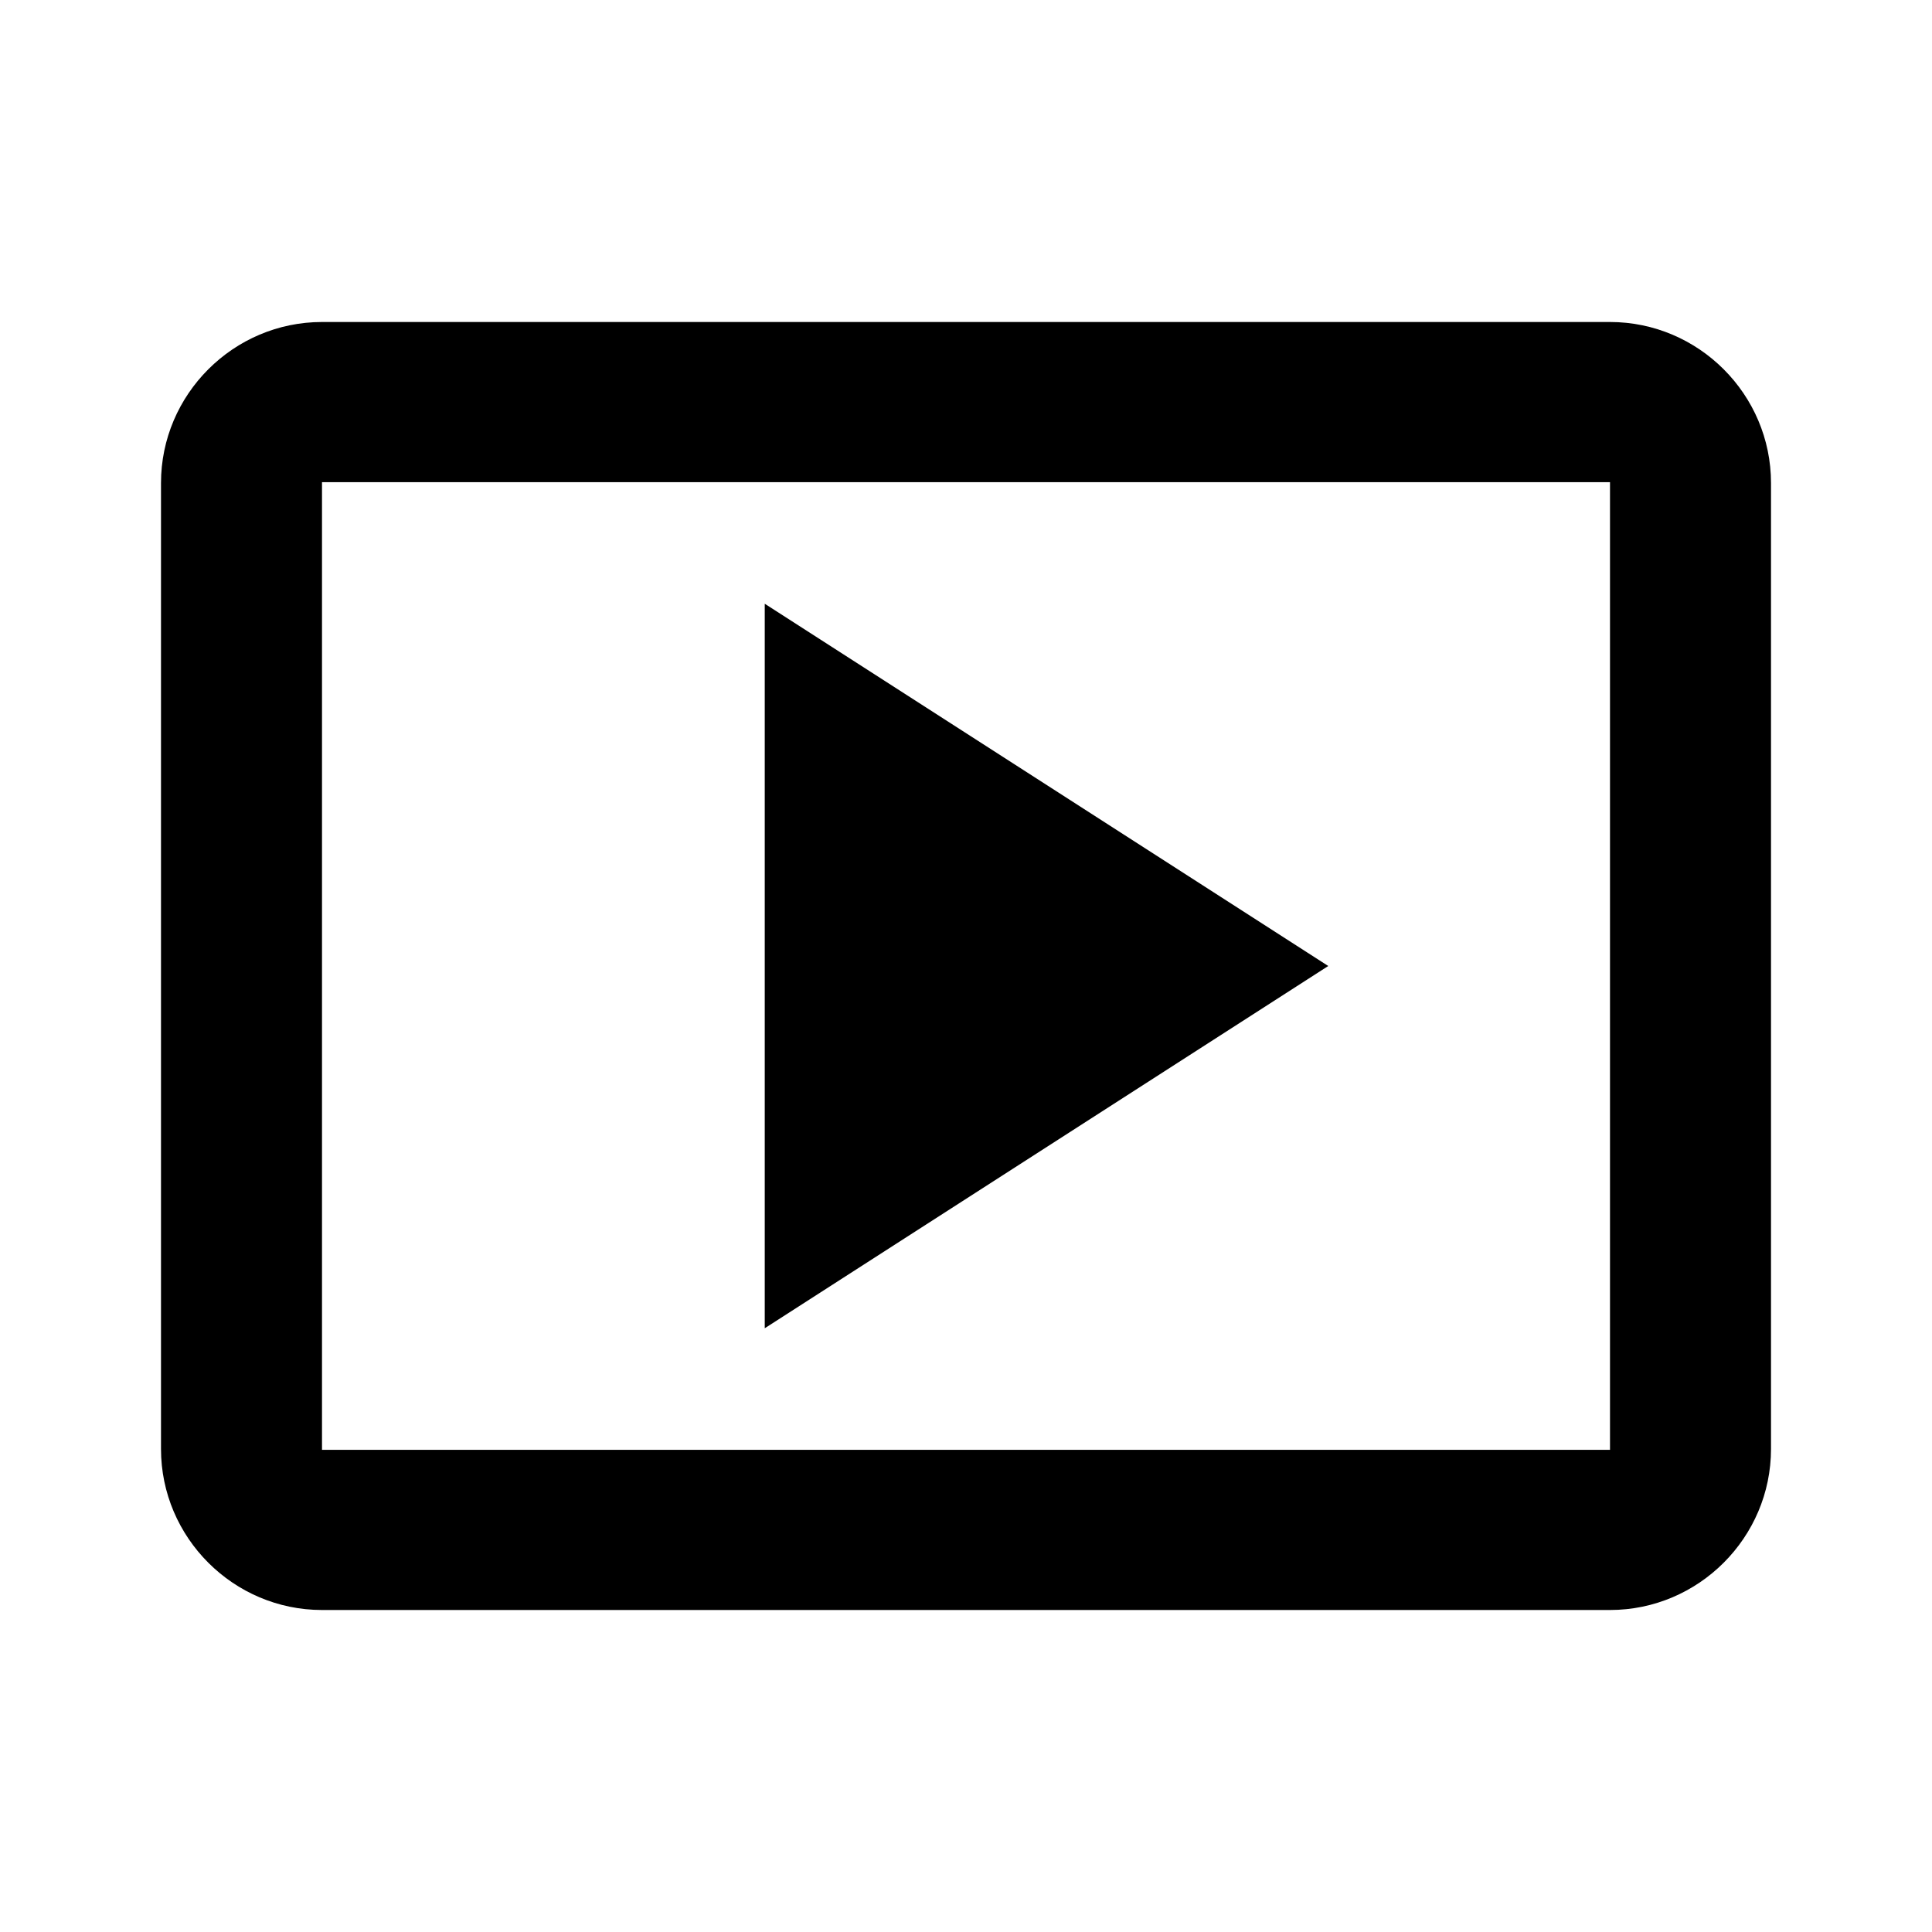
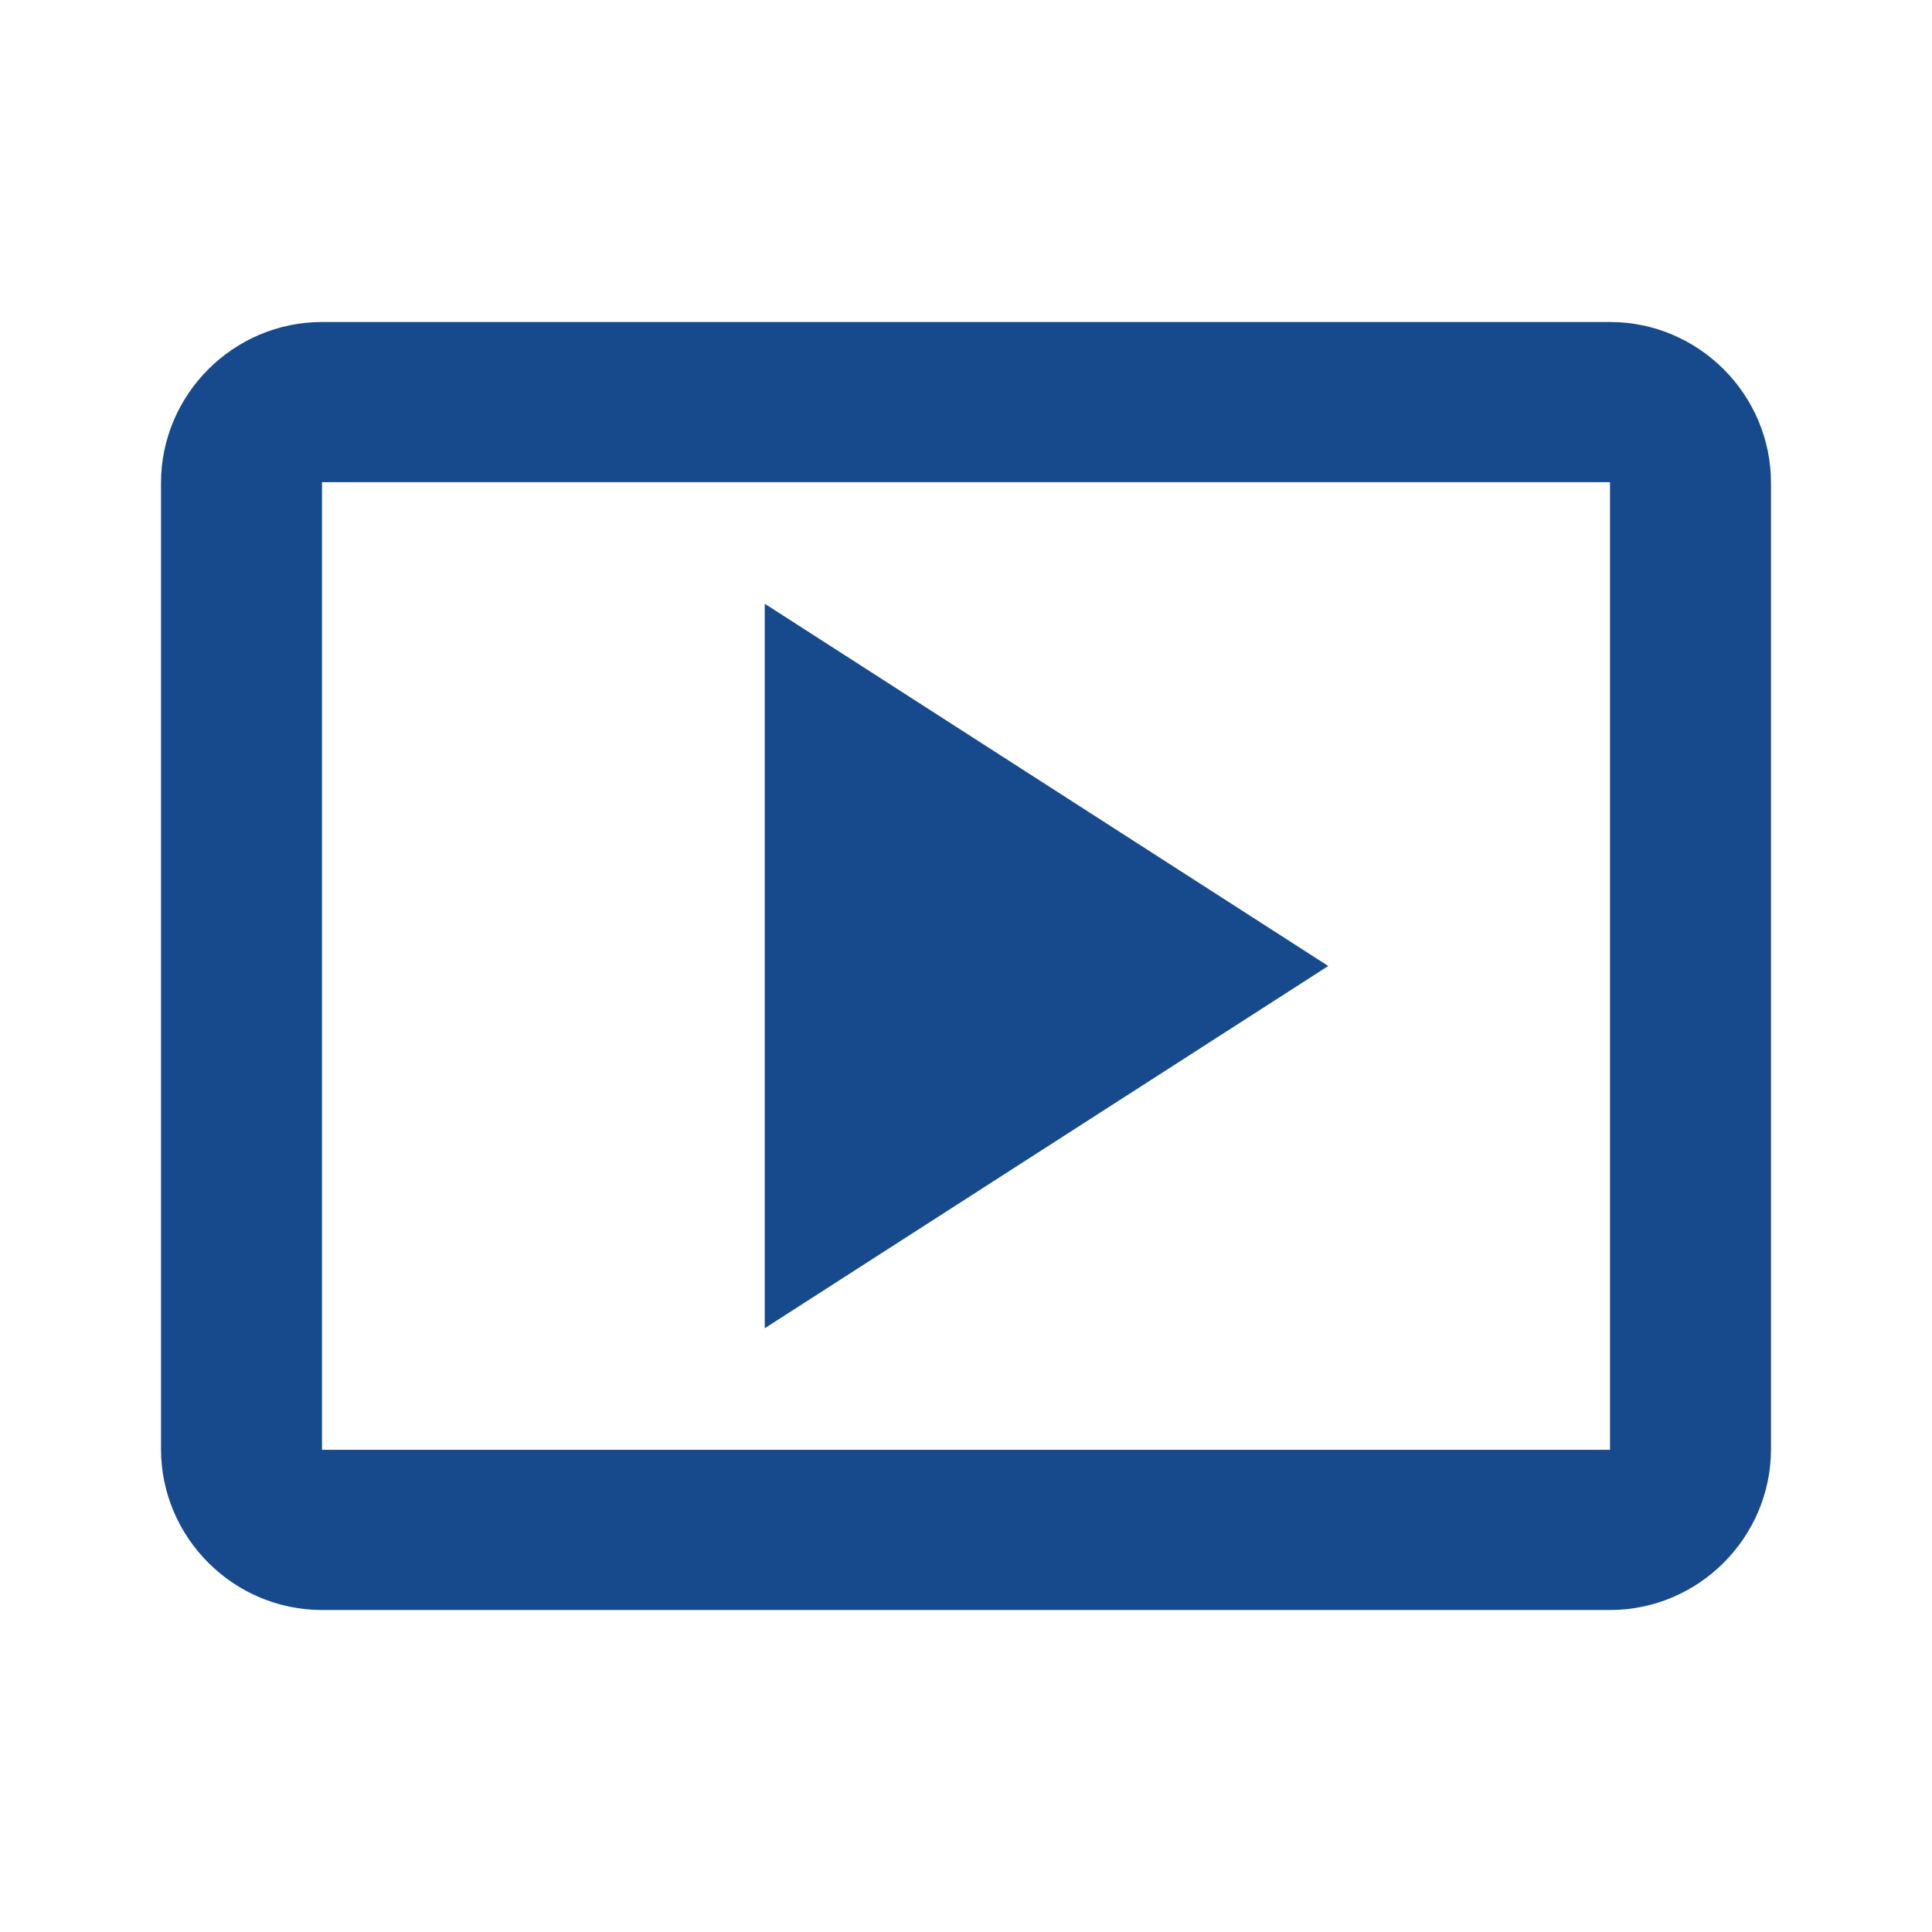
- <svg xmlns="http://www.w3.org/2000/svg" enable-background="new 0 0 24 24" height="24px" viewBox="0 0 24 24" width="24px" fill="#000000">
+ <svg xmlns="http://www.w3.org/2000/svg" enable-background="new 0 0 24 24" height="24px" viewBox="0 0 24 24" width="24px" fill="#164a8c">
  <g>
    <rect fill="none" height="24" width="24" y="0" />
  </g>
  <g>
    <g>
      <polygon points="9.5,7.5 9.5,16.5 16.5,12" />
      <path d="M20,4H4C2.9,4,2,4.9,2,6v12c0,1.1,0.9,2,2,2h16c1.1,0,2-0.9,2-2V6C22,4.9,21.1,4,20,4z M20,18.01H4V5.99h16V18.01z" />
    </g>
  </g>
</svg>
